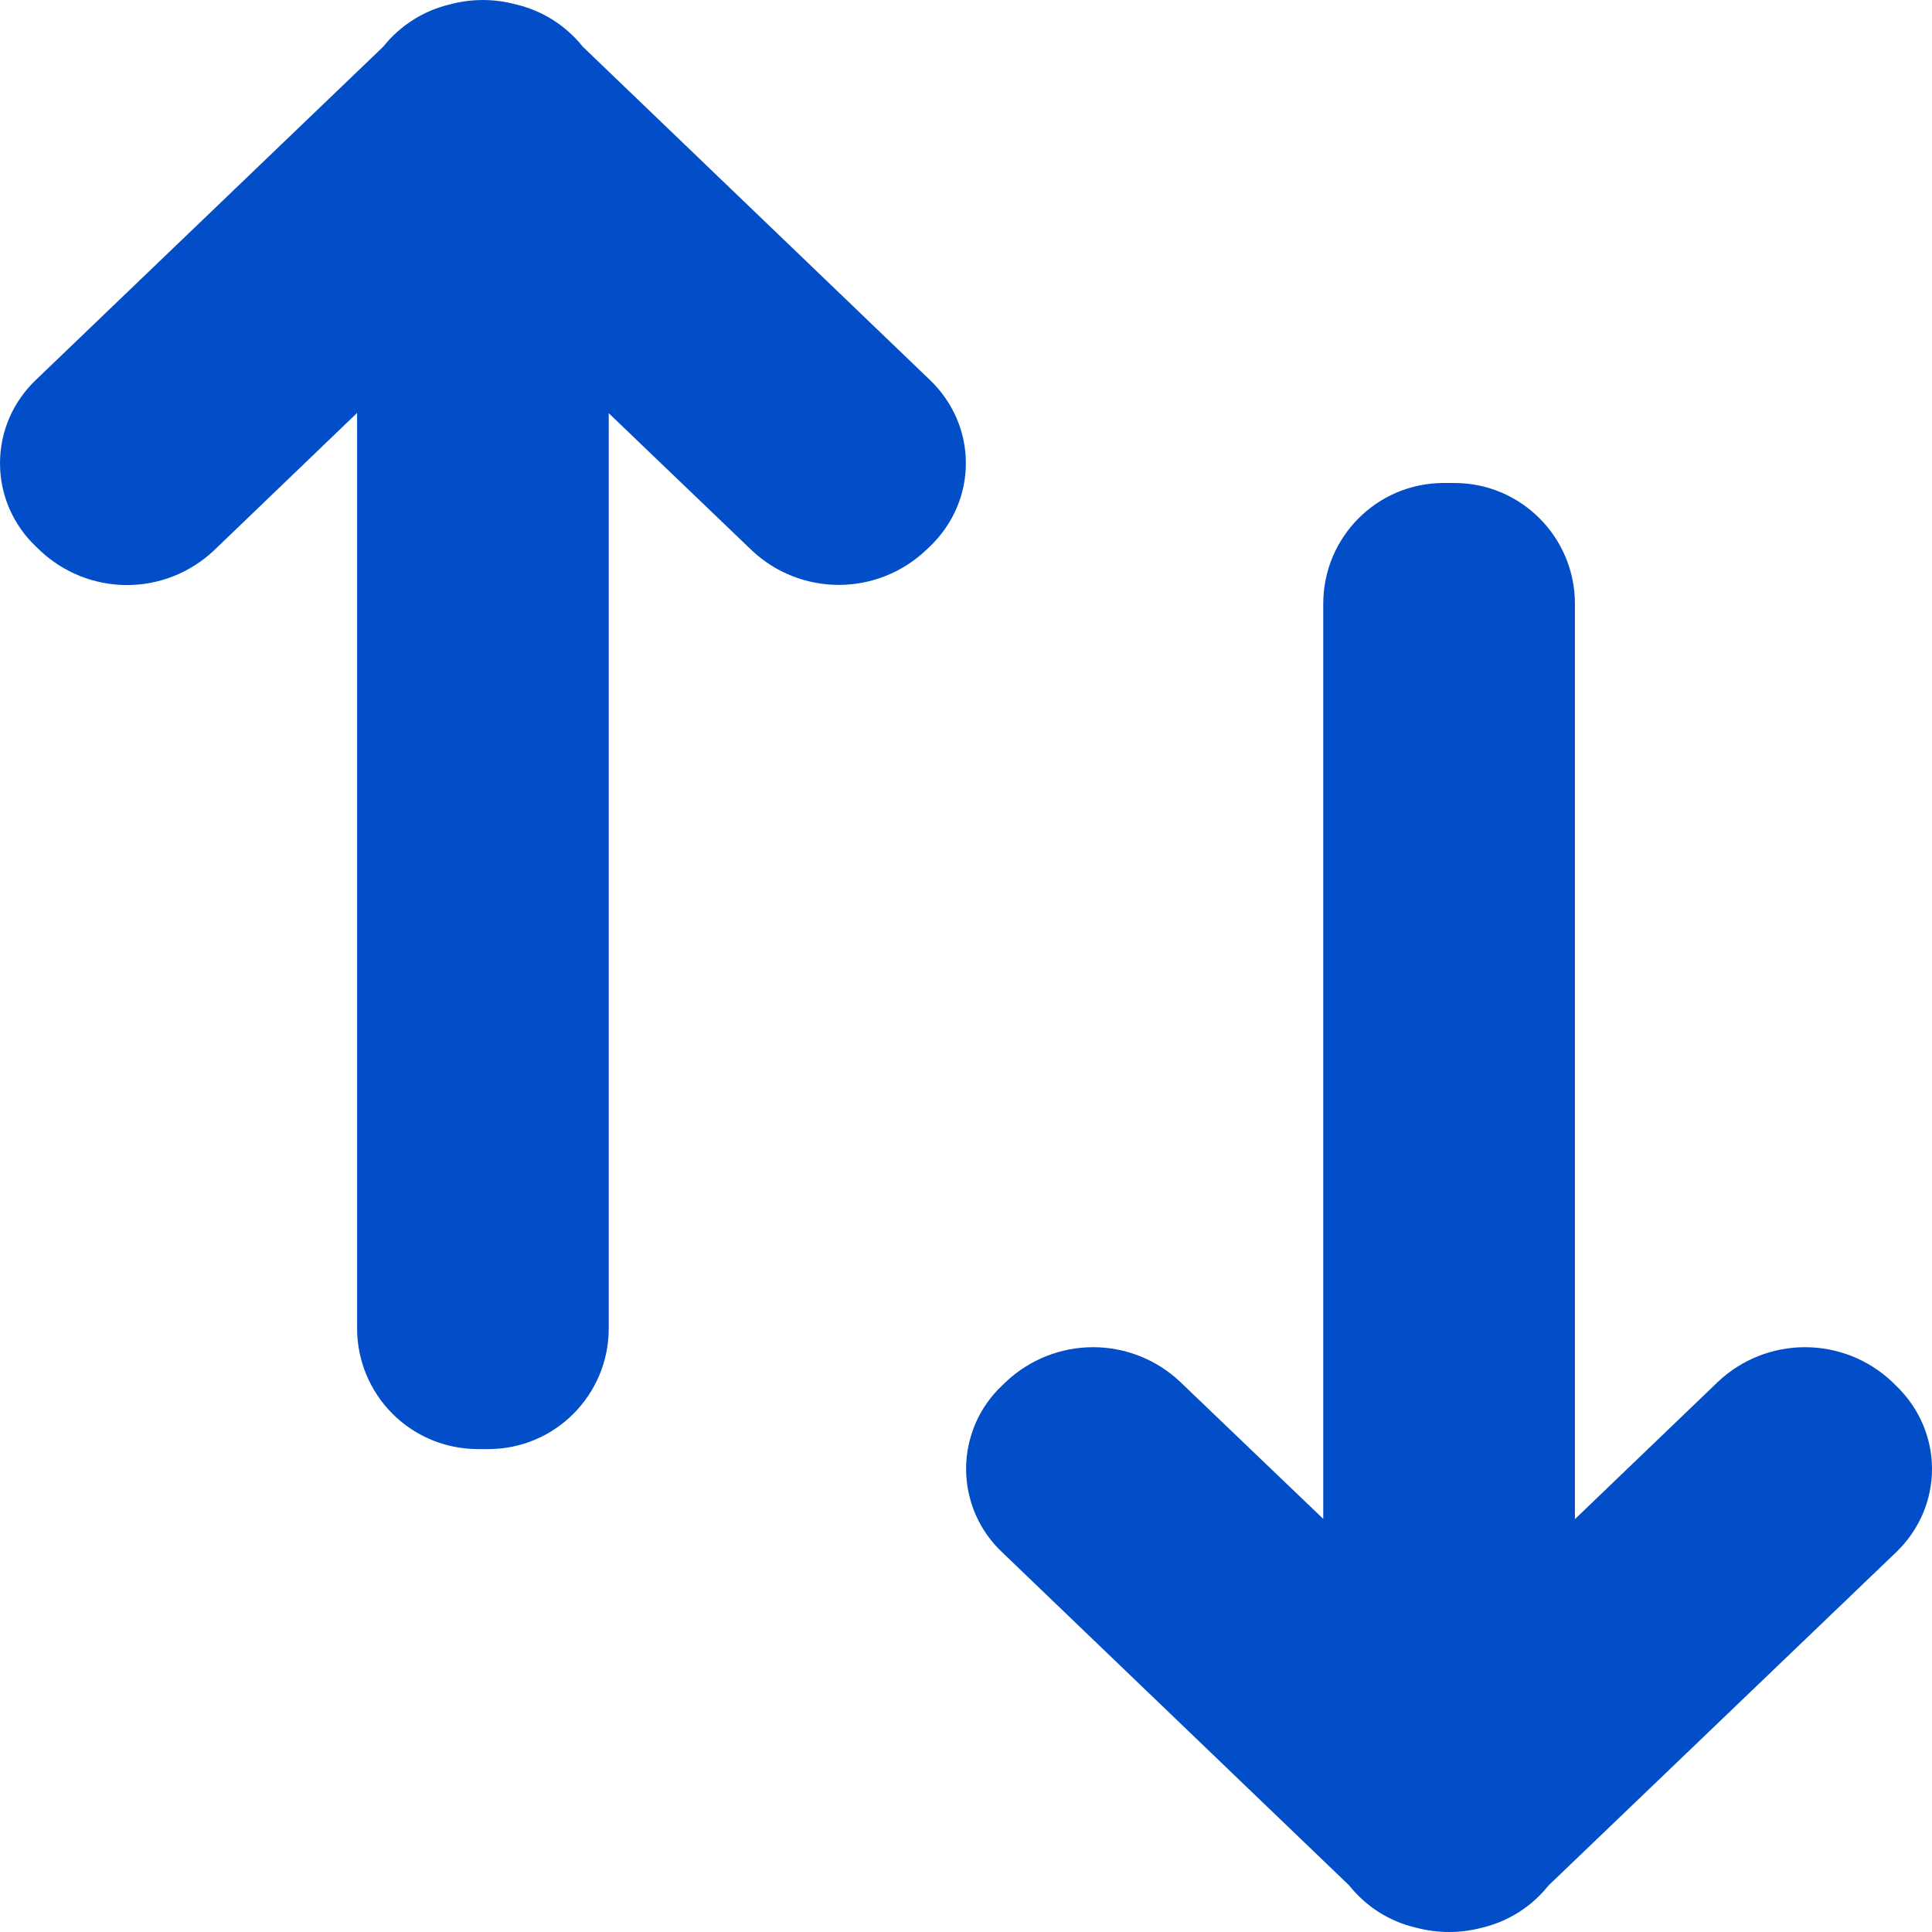
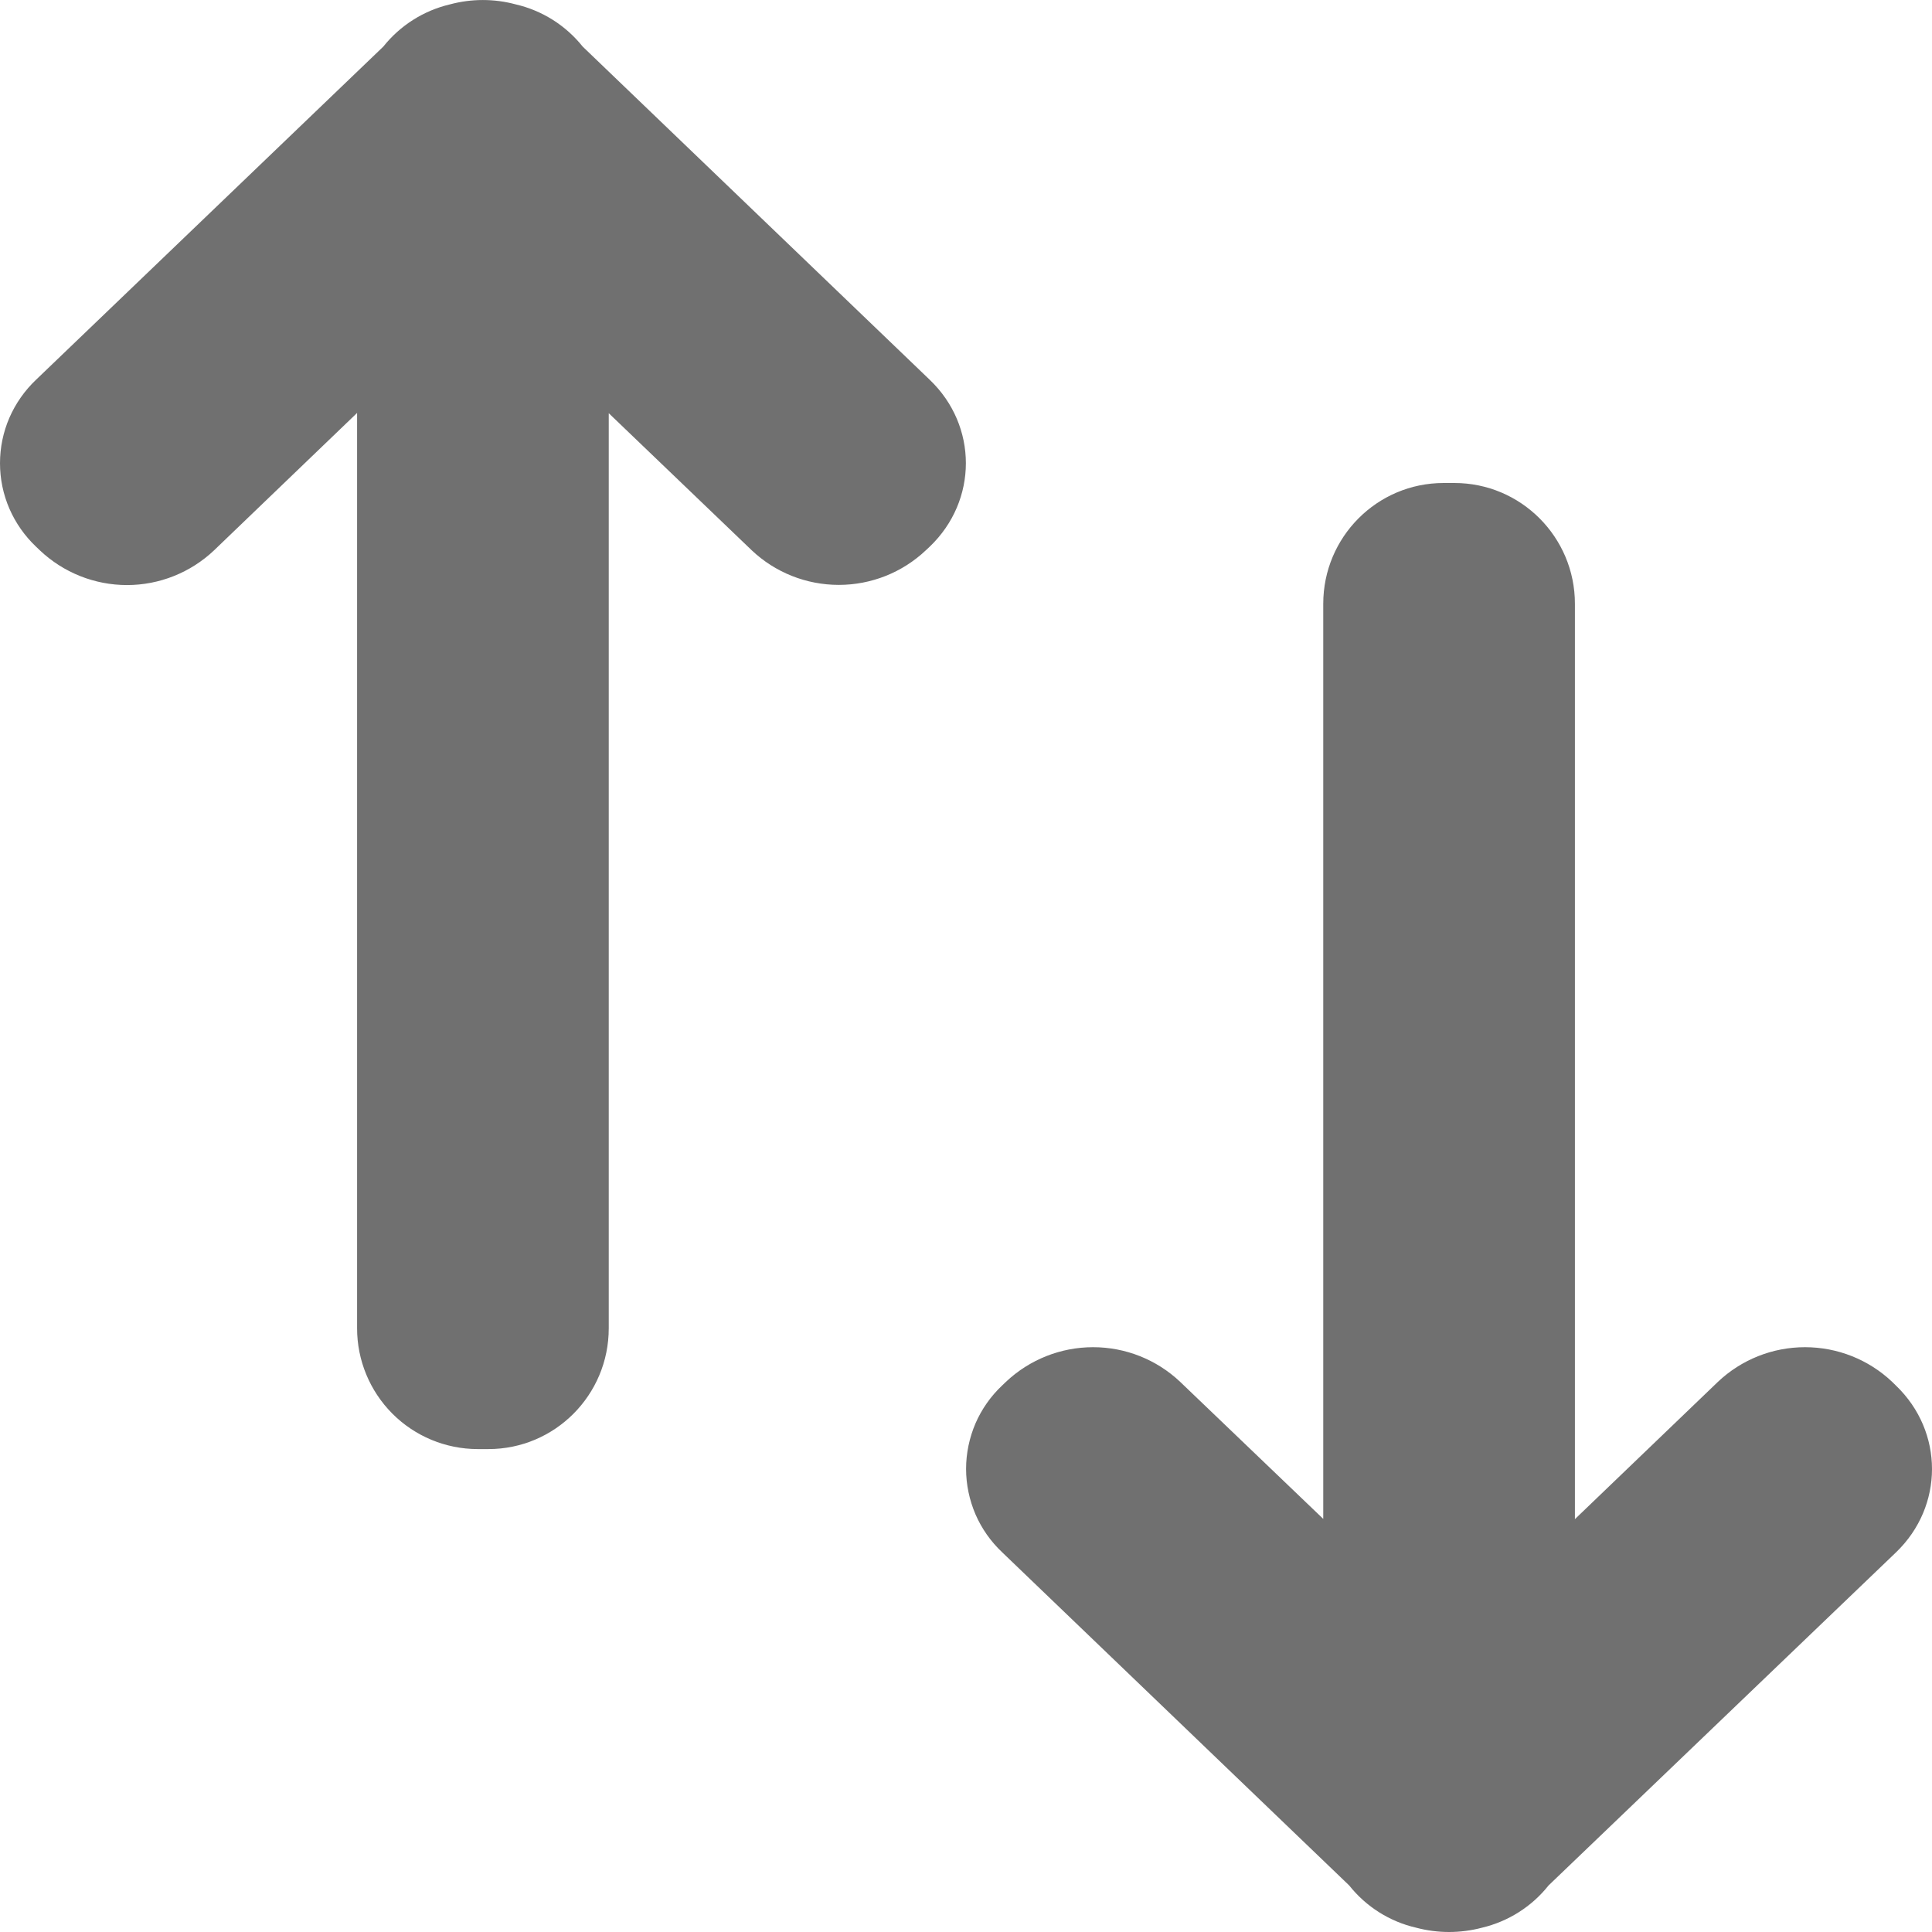
- <svg xmlns="http://www.w3.org/2000/svg" width="23" height="23" viewBox="0 0 23 23" fill="none">
-   <path d="M4.563 0.555C4.764 0.303 5.043 0.126 5.357 0.052C5.613 -0.017 5.884 -0.017 6.139 0.052C6.454 0.125 6.735 0.302 6.937 0.555L11.068 4.521C11.642 5.069 11.642 5.959 11.068 6.508L11.022 6.551C10.742 6.816 10.371 6.963 9.986 6.963C9.6 6.963 9.229 6.816 8.949 6.551L7.247 4.919V15.813C7.247 16.607 6.606 17.251 5.814 17.251H5.685C5.304 17.25 4.939 17.098 4.671 16.829C4.402 16.559 4.251 16.194 4.251 15.813V4.916L2.548 6.552C2.268 6.817 1.897 6.965 1.512 6.965C1.126 6.965 0.755 6.817 0.475 6.552L0.429 6.508C0.294 6.38 0.186 6.226 0.112 6.056C0.038 5.885 0 5.701 0 5.515C0 5.328 0.038 5.144 0.112 4.973C0.186 4.803 0.294 4.649 0.429 4.521L4.563 0.555ZM18.435 22.446C18.235 22.698 17.955 22.875 17.642 22.949C17.385 23.017 17.116 23.017 16.86 22.949C16.545 22.877 16.263 22.699 16.062 22.446L11.931 18.48C11.795 18.352 11.687 18.198 11.613 18.028C11.54 17.857 11.501 17.673 11.501 17.487C11.501 17.3 11.54 17.116 11.613 16.945C11.687 16.775 11.795 16.621 11.931 16.493L11.976 16.45C12.257 16.185 12.628 16.038 13.013 16.038C13.398 16.038 13.769 16.185 14.049 16.45L15.753 18.082V7.188C15.753 6.394 16.394 5.75 17.186 5.75H17.315C18.106 5.75 18.749 6.394 18.749 7.188V18.085L20.452 16.45C20.732 16.185 21.103 16.038 21.488 16.038C21.874 16.038 22.245 16.185 22.525 16.45L22.571 16.495C23.143 17.044 23.143 17.932 22.571 18.481L18.435 22.446Z" fill="#024EC9" />
+ <svg xmlns="http://www.w3.org/2000/svg" width="18" height="18" viewBox="0 0 23 23" fill="none">
+   <path d="M4.563 0.555C4.764 0.303 5.043 0.126 5.357 0.052C5.613 -0.017 5.884 -0.017 6.139 0.052C6.454 0.125 6.735 0.302 6.937 0.555L11.068 4.521C11.642 5.069 11.642 5.959 11.068 6.508L11.022 6.551C10.742 6.816 10.371 6.963 9.986 6.963C9.6 6.963 9.229 6.816 8.949 6.551L7.247 4.919V15.813C7.247 16.607 6.606 17.251 5.814 17.251H5.685C5.304 17.25 4.939 17.098 4.671 16.829C4.402 16.559 4.251 16.194 4.251 15.813V4.916L2.548 6.552C2.268 6.817 1.897 6.965 1.512 6.965C1.126 6.965 0.755 6.817 0.475 6.552L0.429 6.508C0.294 6.38 0.186 6.226 0.112 6.056C0.038 5.885 0 5.701 0 5.515C0 5.328 0.038 5.144 0.112 4.973C0.186 4.803 0.294 4.649 0.429 4.521L4.563 0.555ZM18.435 22.446C18.235 22.698 17.955 22.875 17.642 22.949C17.385 23.017 17.116 23.017 16.86 22.949C16.545 22.877 16.263 22.699 16.062 22.446L11.931 18.48C11.795 18.352 11.687 18.198 11.613 18.028C11.54 17.857 11.501 17.673 11.501 17.487C11.501 17.3 11.54 17.116 11.613 16.945C11.687 16.775 11.795 16.621 11.931 16.493L11.976 16.45C12.257 16.185 12.628 16.038 13.013 16.038C13.398 16.038 13.769 16.185 14.049 16.45L15.753 18.082V7.188C15.753 6.394 16.394 5.75 17.186 5.75H17.315C18.106 5.75 18.749 6.394 18.749 7.188V18.085L20.452 16.45C20.732 16.185 21.103 16.038 21.488 16.038C21.874 16.038 22.245 16.185 22.525 16.45L22.571 16.495C23.143 17.044 23.143 17.932 22.571 18.481L18.435 22.446Z" fill="#707070" />
</svg>
